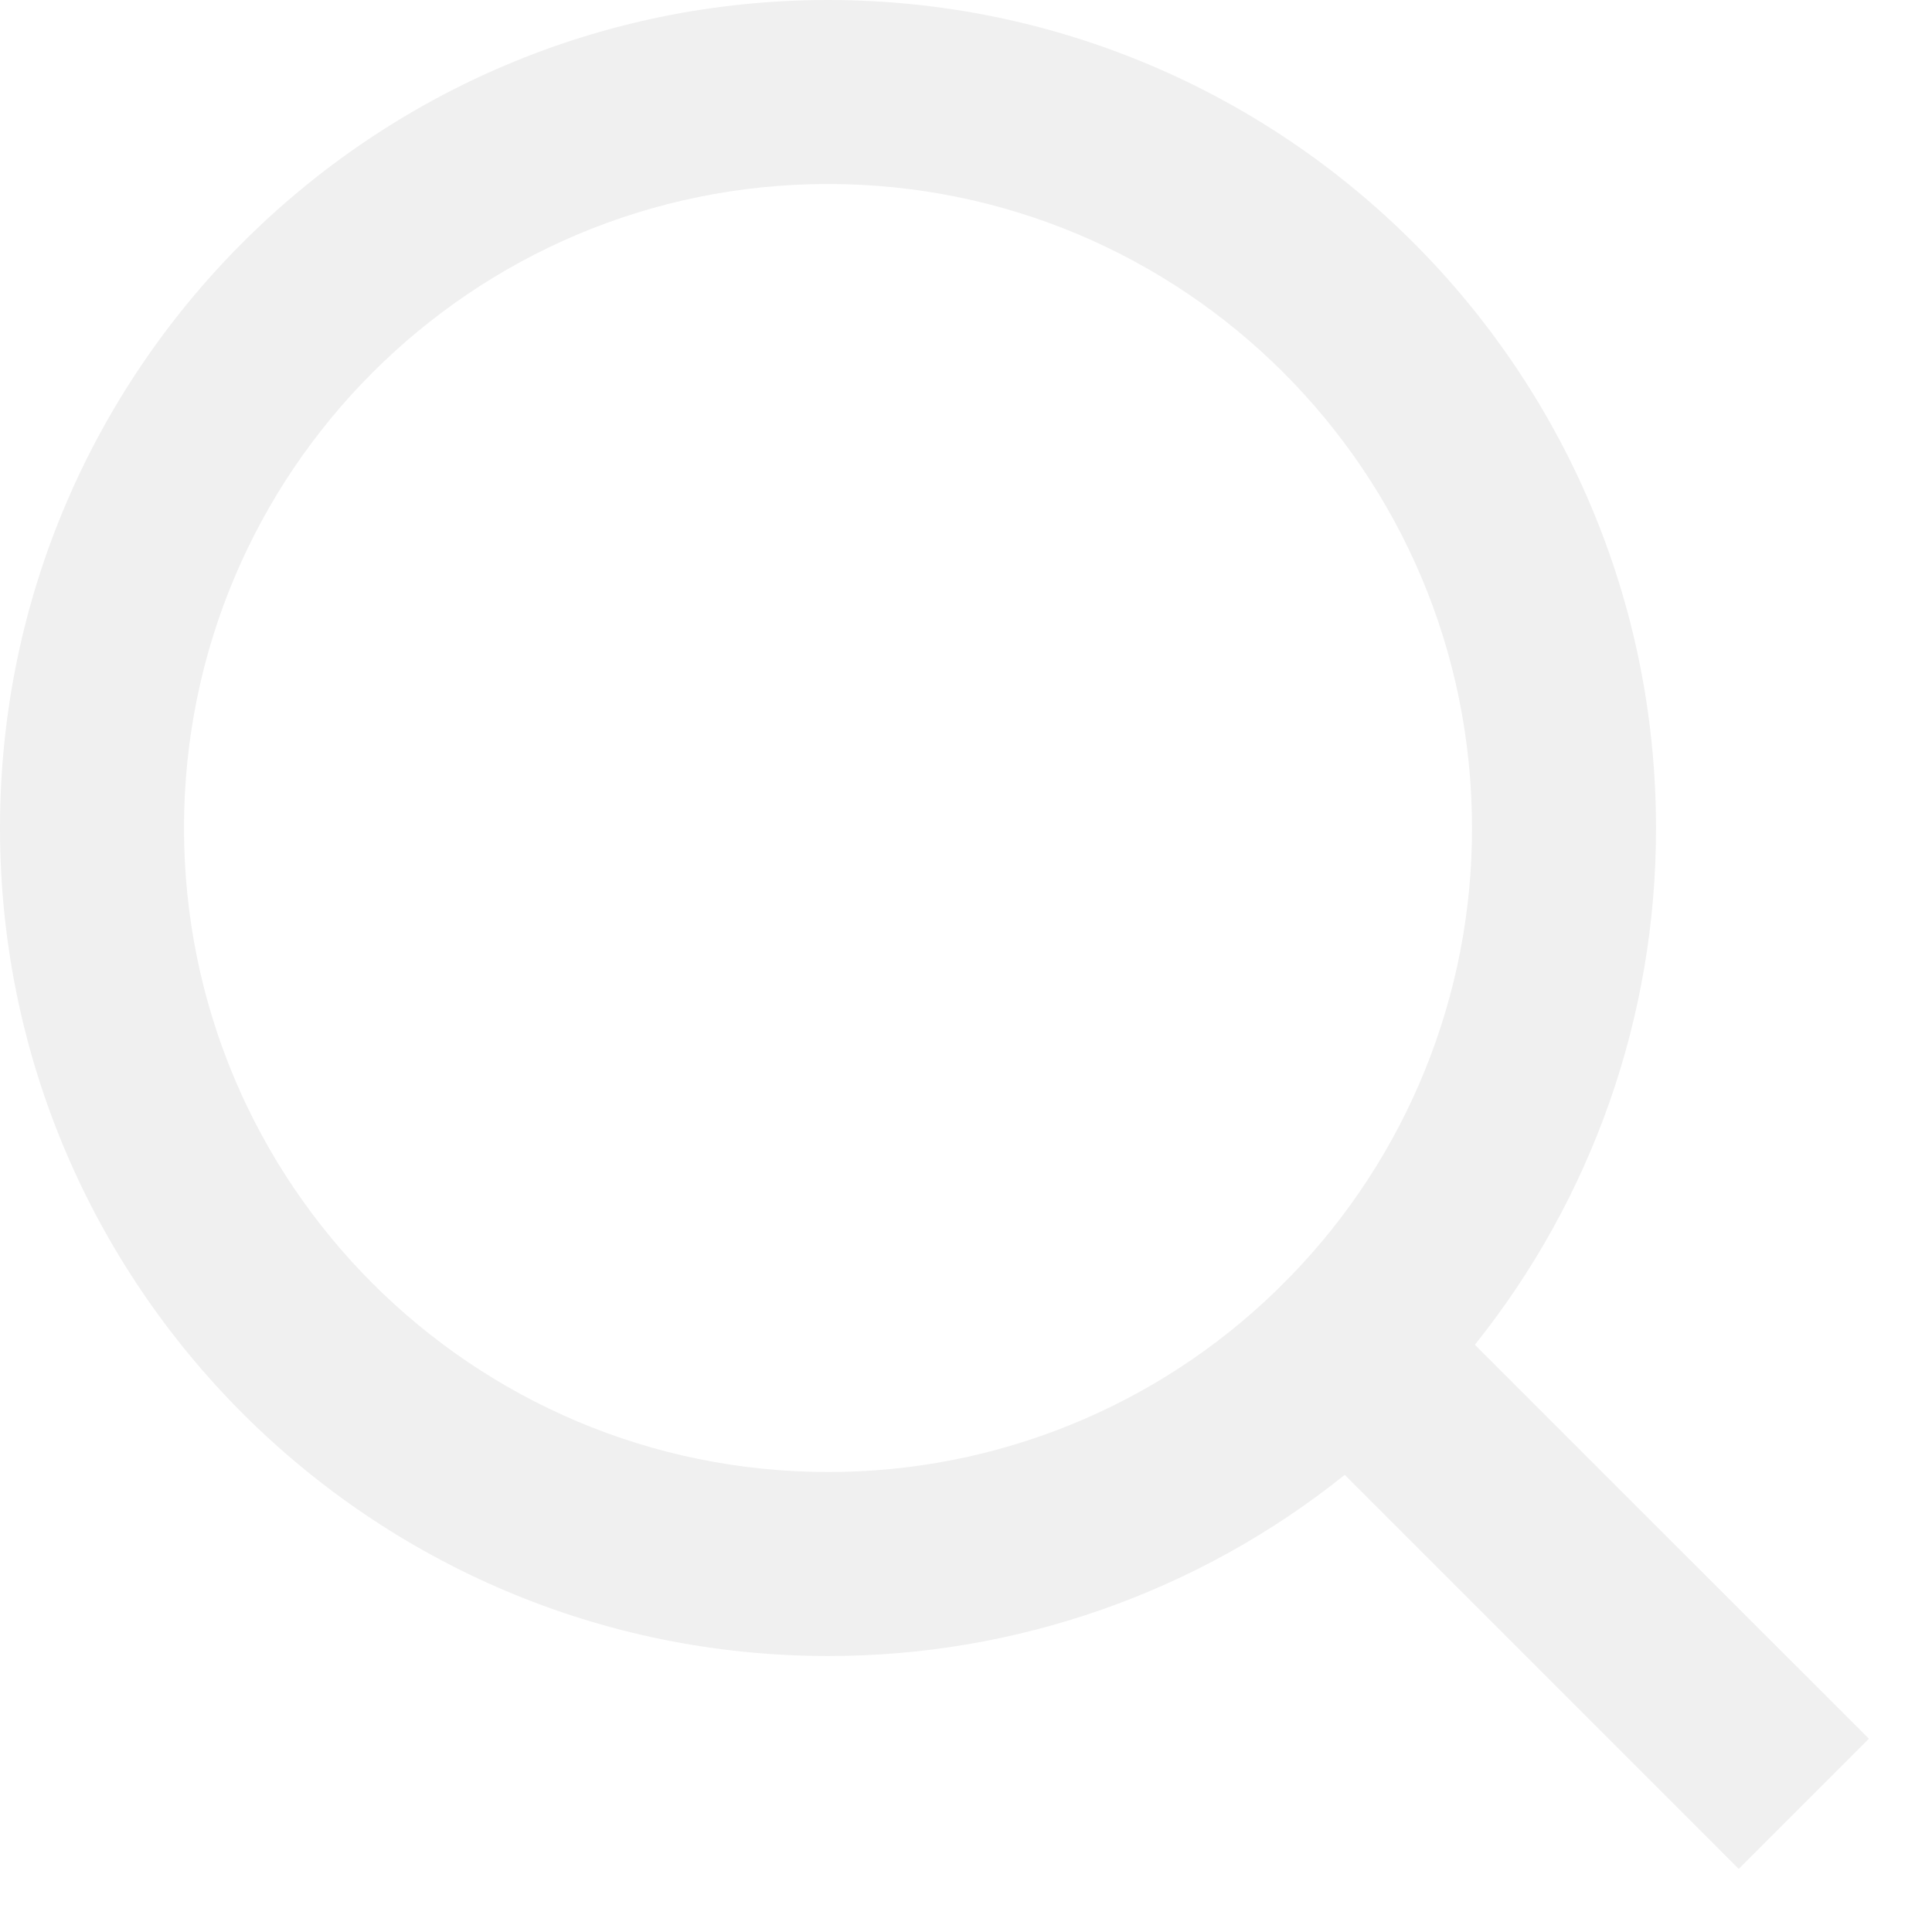
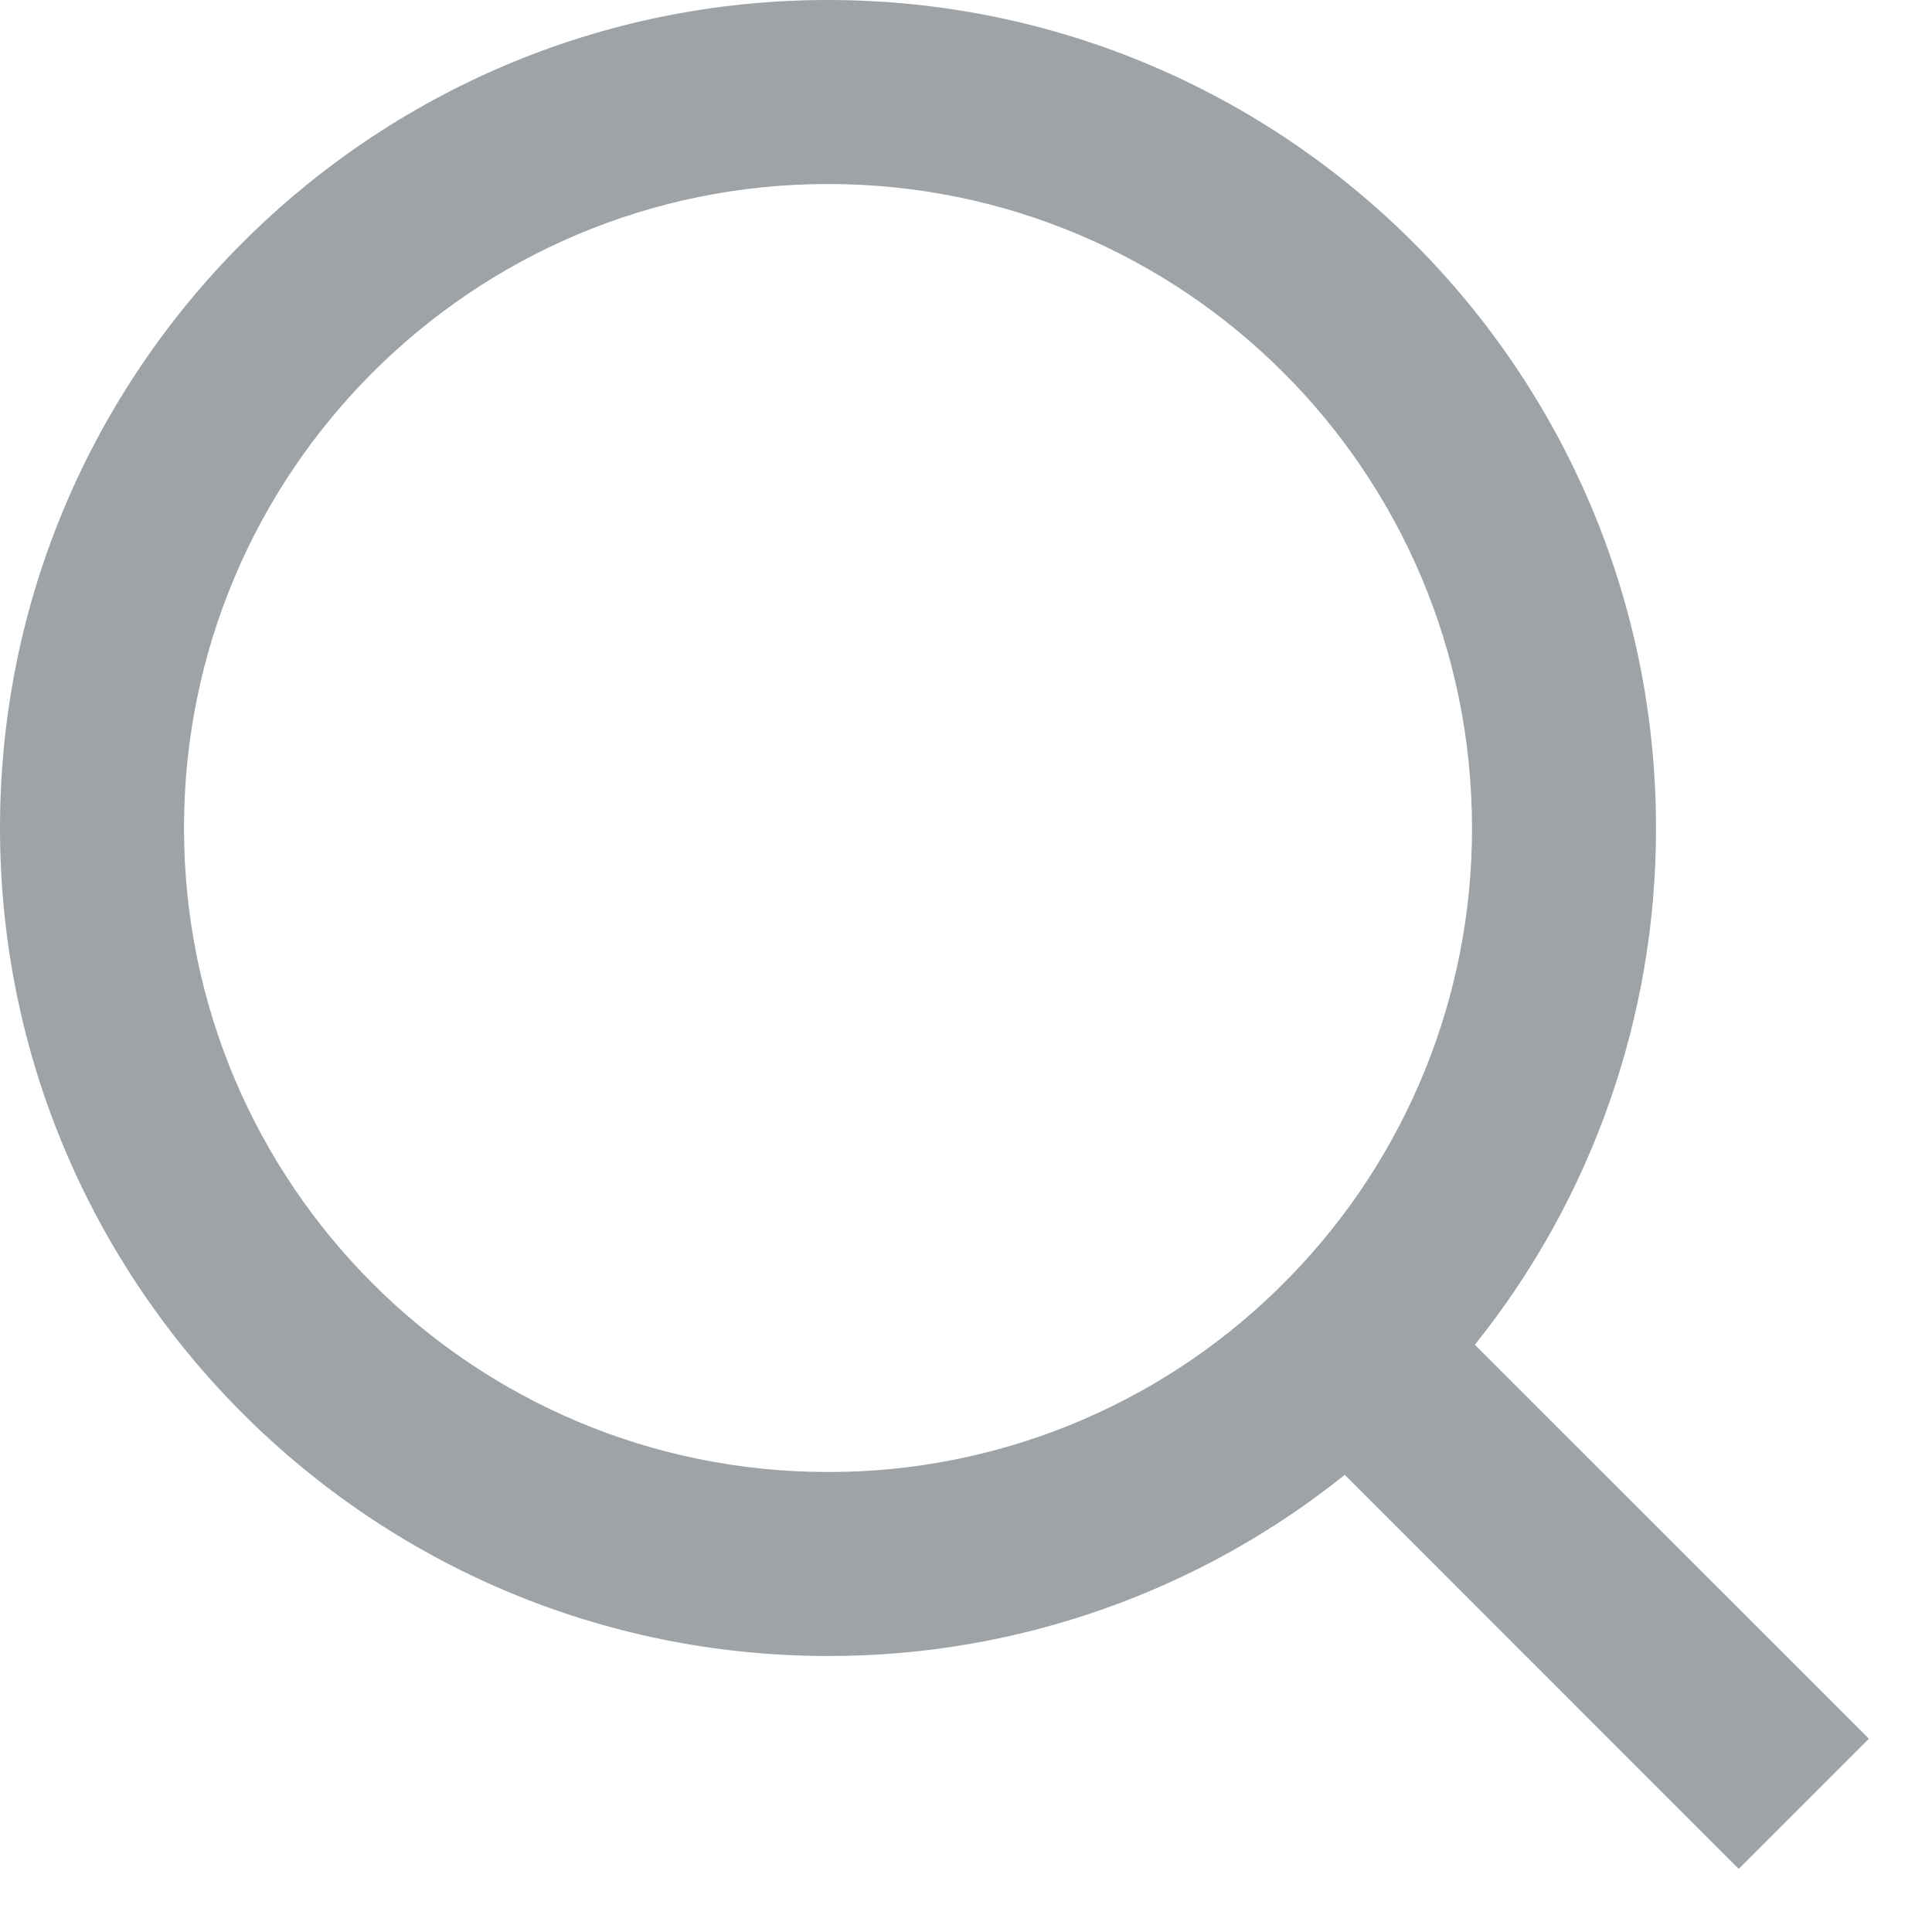
<svg xmlns="http://www.w3.org/2000/svg" width="21" height="21" viewBox="0 0 21 21" fill="none">
-   <path d="M16.031 14.617L20.314 18.899L18.899 20.314L14.617 16.031C13.024 17.308 11.042 18.003 9 18C4.032 18 0 13.968 0 9C0 4.032 4.032 0 9 0C13.968 0 18 4.032 18 9C18.003 11.042 17.308 13.024 16.031 14.617ZM14.025 13.875C15.294 12.57 16.003 10.82 16 9C16 5.132 12.867 2 9 2C5.132 2 2 5.132 2 9C2 12.867 5.132 16 9 16C10.82 16.003 12.57 15.294 13.875 14.025L14.025 13.875Z" fill="#F0F0F0" />
+   <path d="M16.031 14.617L20.314 18.899L18.899 20.314L14.617 16.031C13.024 17.308 11.042 18.003 9 18C4.032 18 0 13.968 0 9C0 4.032 4.032 0 9 0C13.968 0 18 4.032 18 9C18.003 11.042 17.308 13.024 16.031 14.617ZM14.025 13.875C15.294 12.57 16.003 10.82 16 9C16 5.132 12.867 2 9 2C5.132 2 2 5.132 2 9C2 12.867 5.132 16 9 16C10.82 16.003 12.57 15.294 13.875 14.025L14.025 13.875Z" fill="#9EA3A7" />
</svg>
